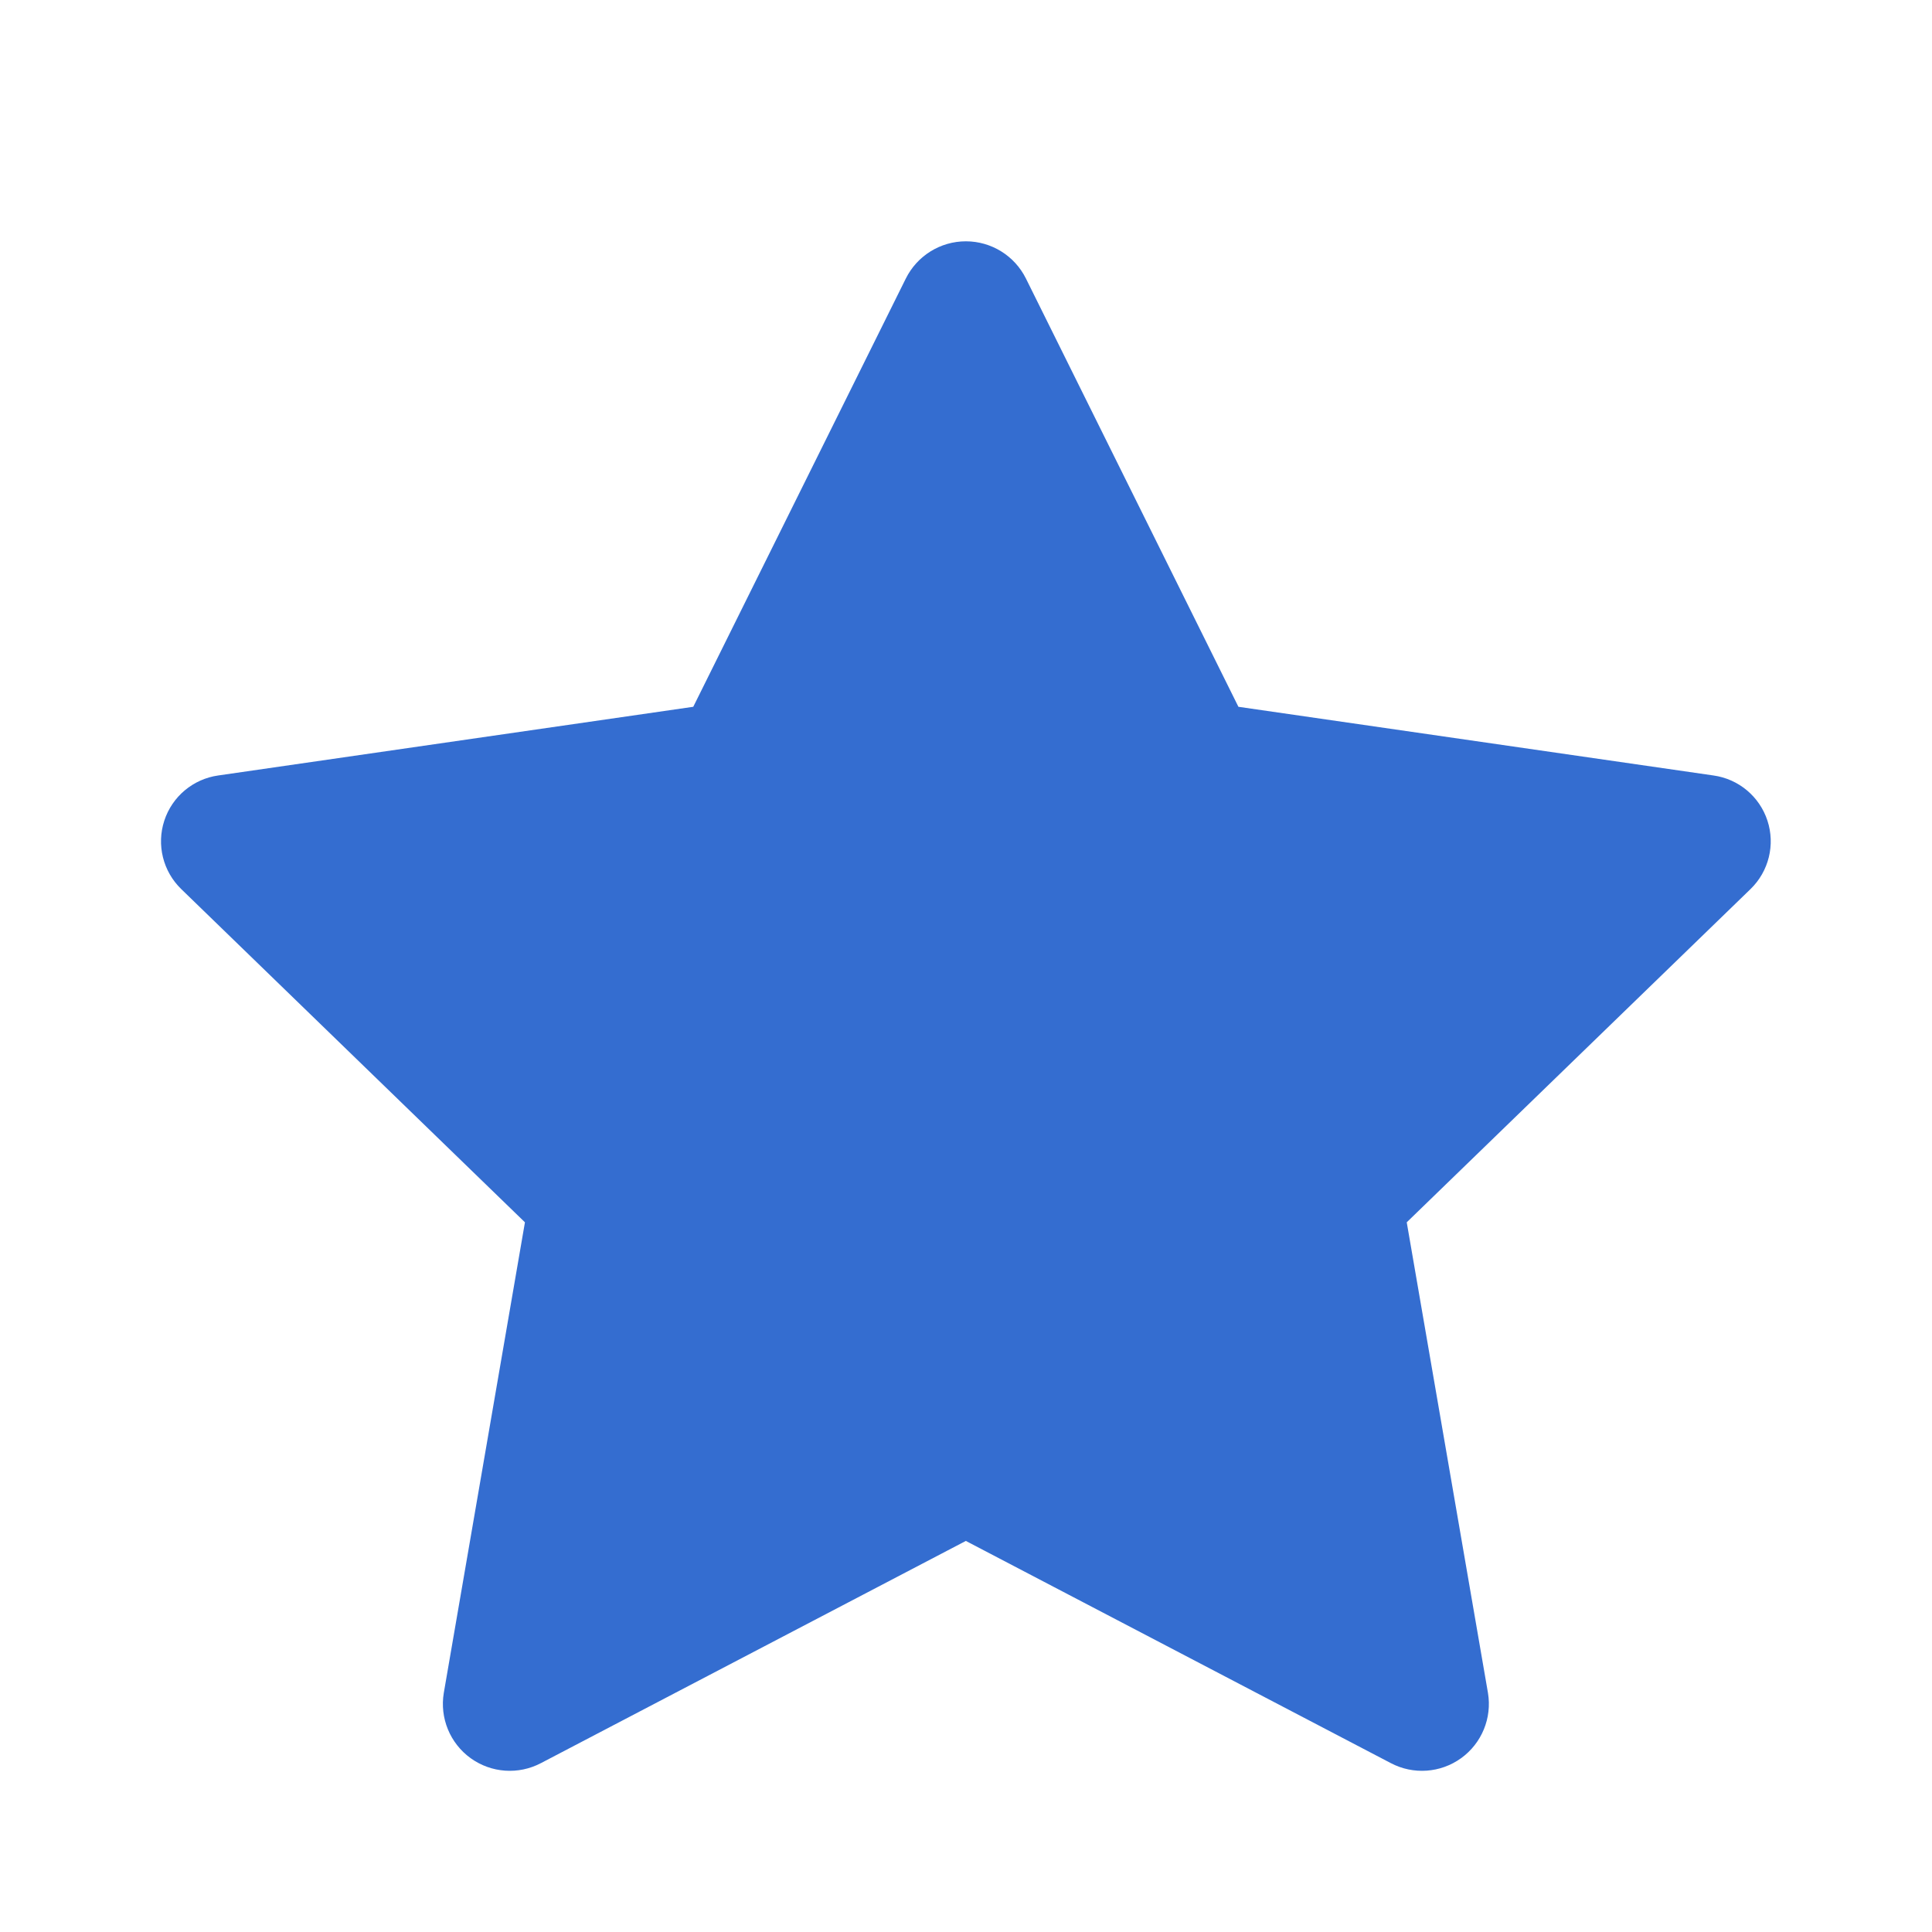
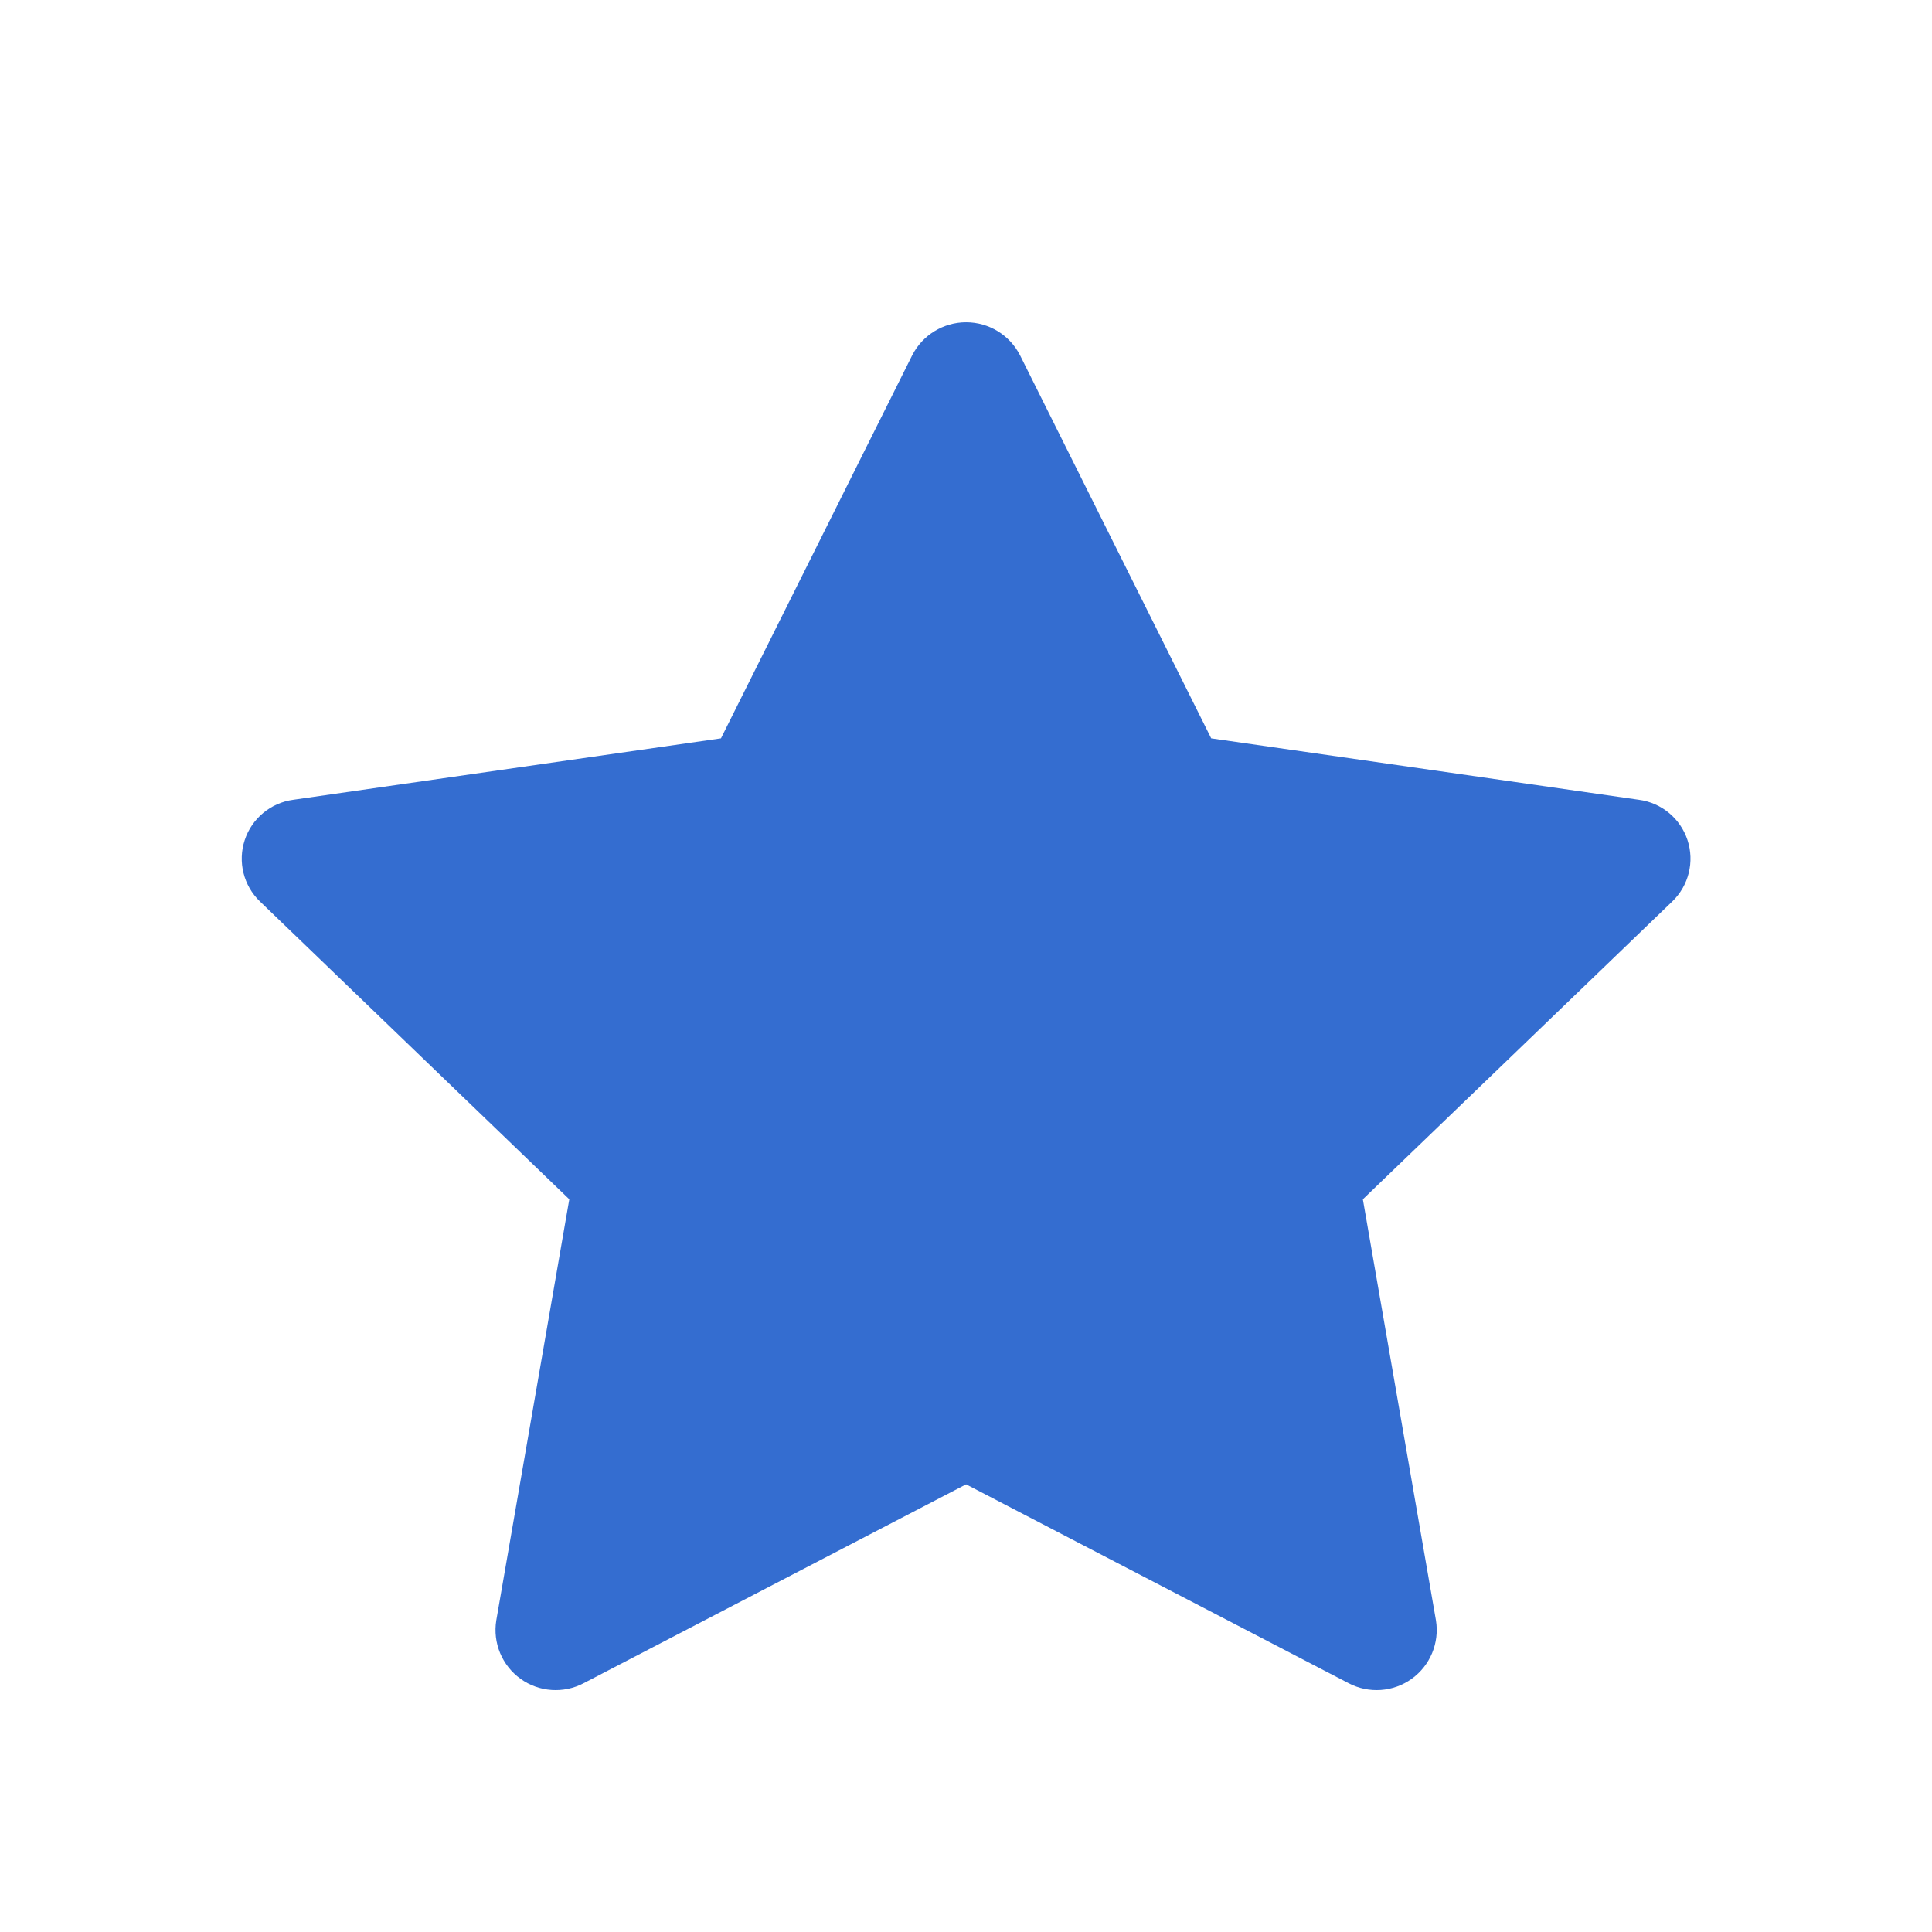
<svg xmlns="http://www.w3.org/2000/svg" id="ic_star_active" width="24" height="24" viewBox="0 0 24 24">
  <rect id="area" width="24" height="24" fill="none" />
-   <path id="star" d="M167.99,407.961l2.639,5.319,5.9.853a.826.826,0,0,1,.462,1.411l-4.271,4.14,1.009,5.846a.831.831,0,0,1-1.207.872l-5.279-2.76-5.278,2.76a.831.831,0,0,1-1.207-.872l1.008-5.846-4.27-4.14a.826.826,0,0,1,.461-1.411l5.9-.853,2.64-5.319A.833.833,0,0,1,167.99,407.961Z" transform="translate(-155.245 -404.5)" fill="#346dd0" />
+   <path id="star" d="M166.916,407.913l2.375,4.759,5.312.763a.738.738,0,0,1,.416,1.263l-3.844,3.7.908,5.231a.747.747,0,0,1-1.086.78l-4.751-2.47-4.75,2.47a.747.747,0,0,1-1.086-.78l.907-5.231-3.843-3.7a.738.738,0,0,1,.415-1.263l5.312-.763,2.376-4.759A.752.752,0,0,1,166.916,407.913Z" transform="translate(-154.245 -403.5)" fill="#346dd0" />
</svg>
